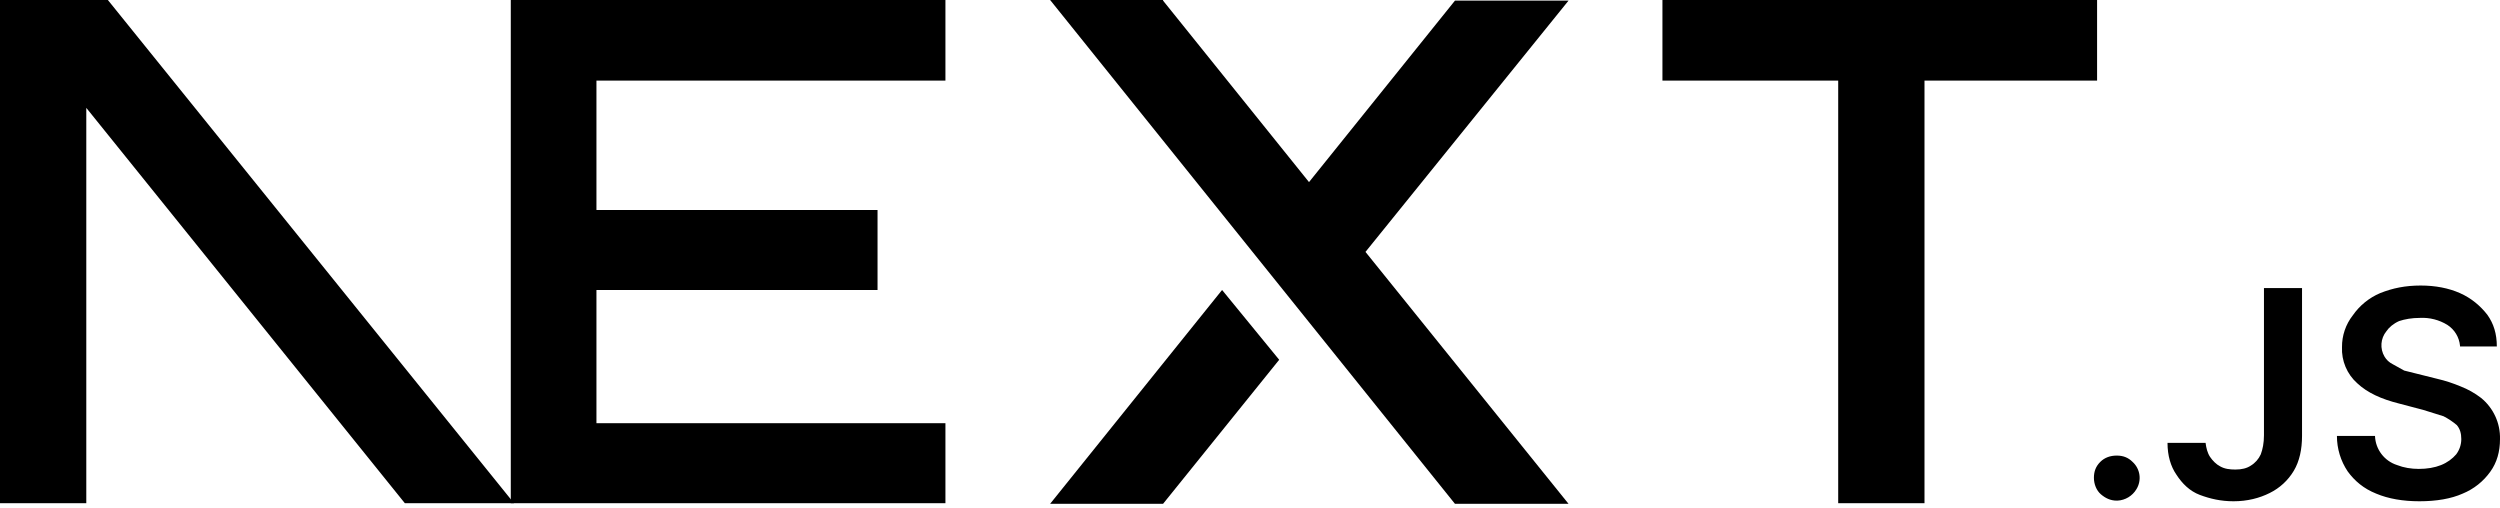
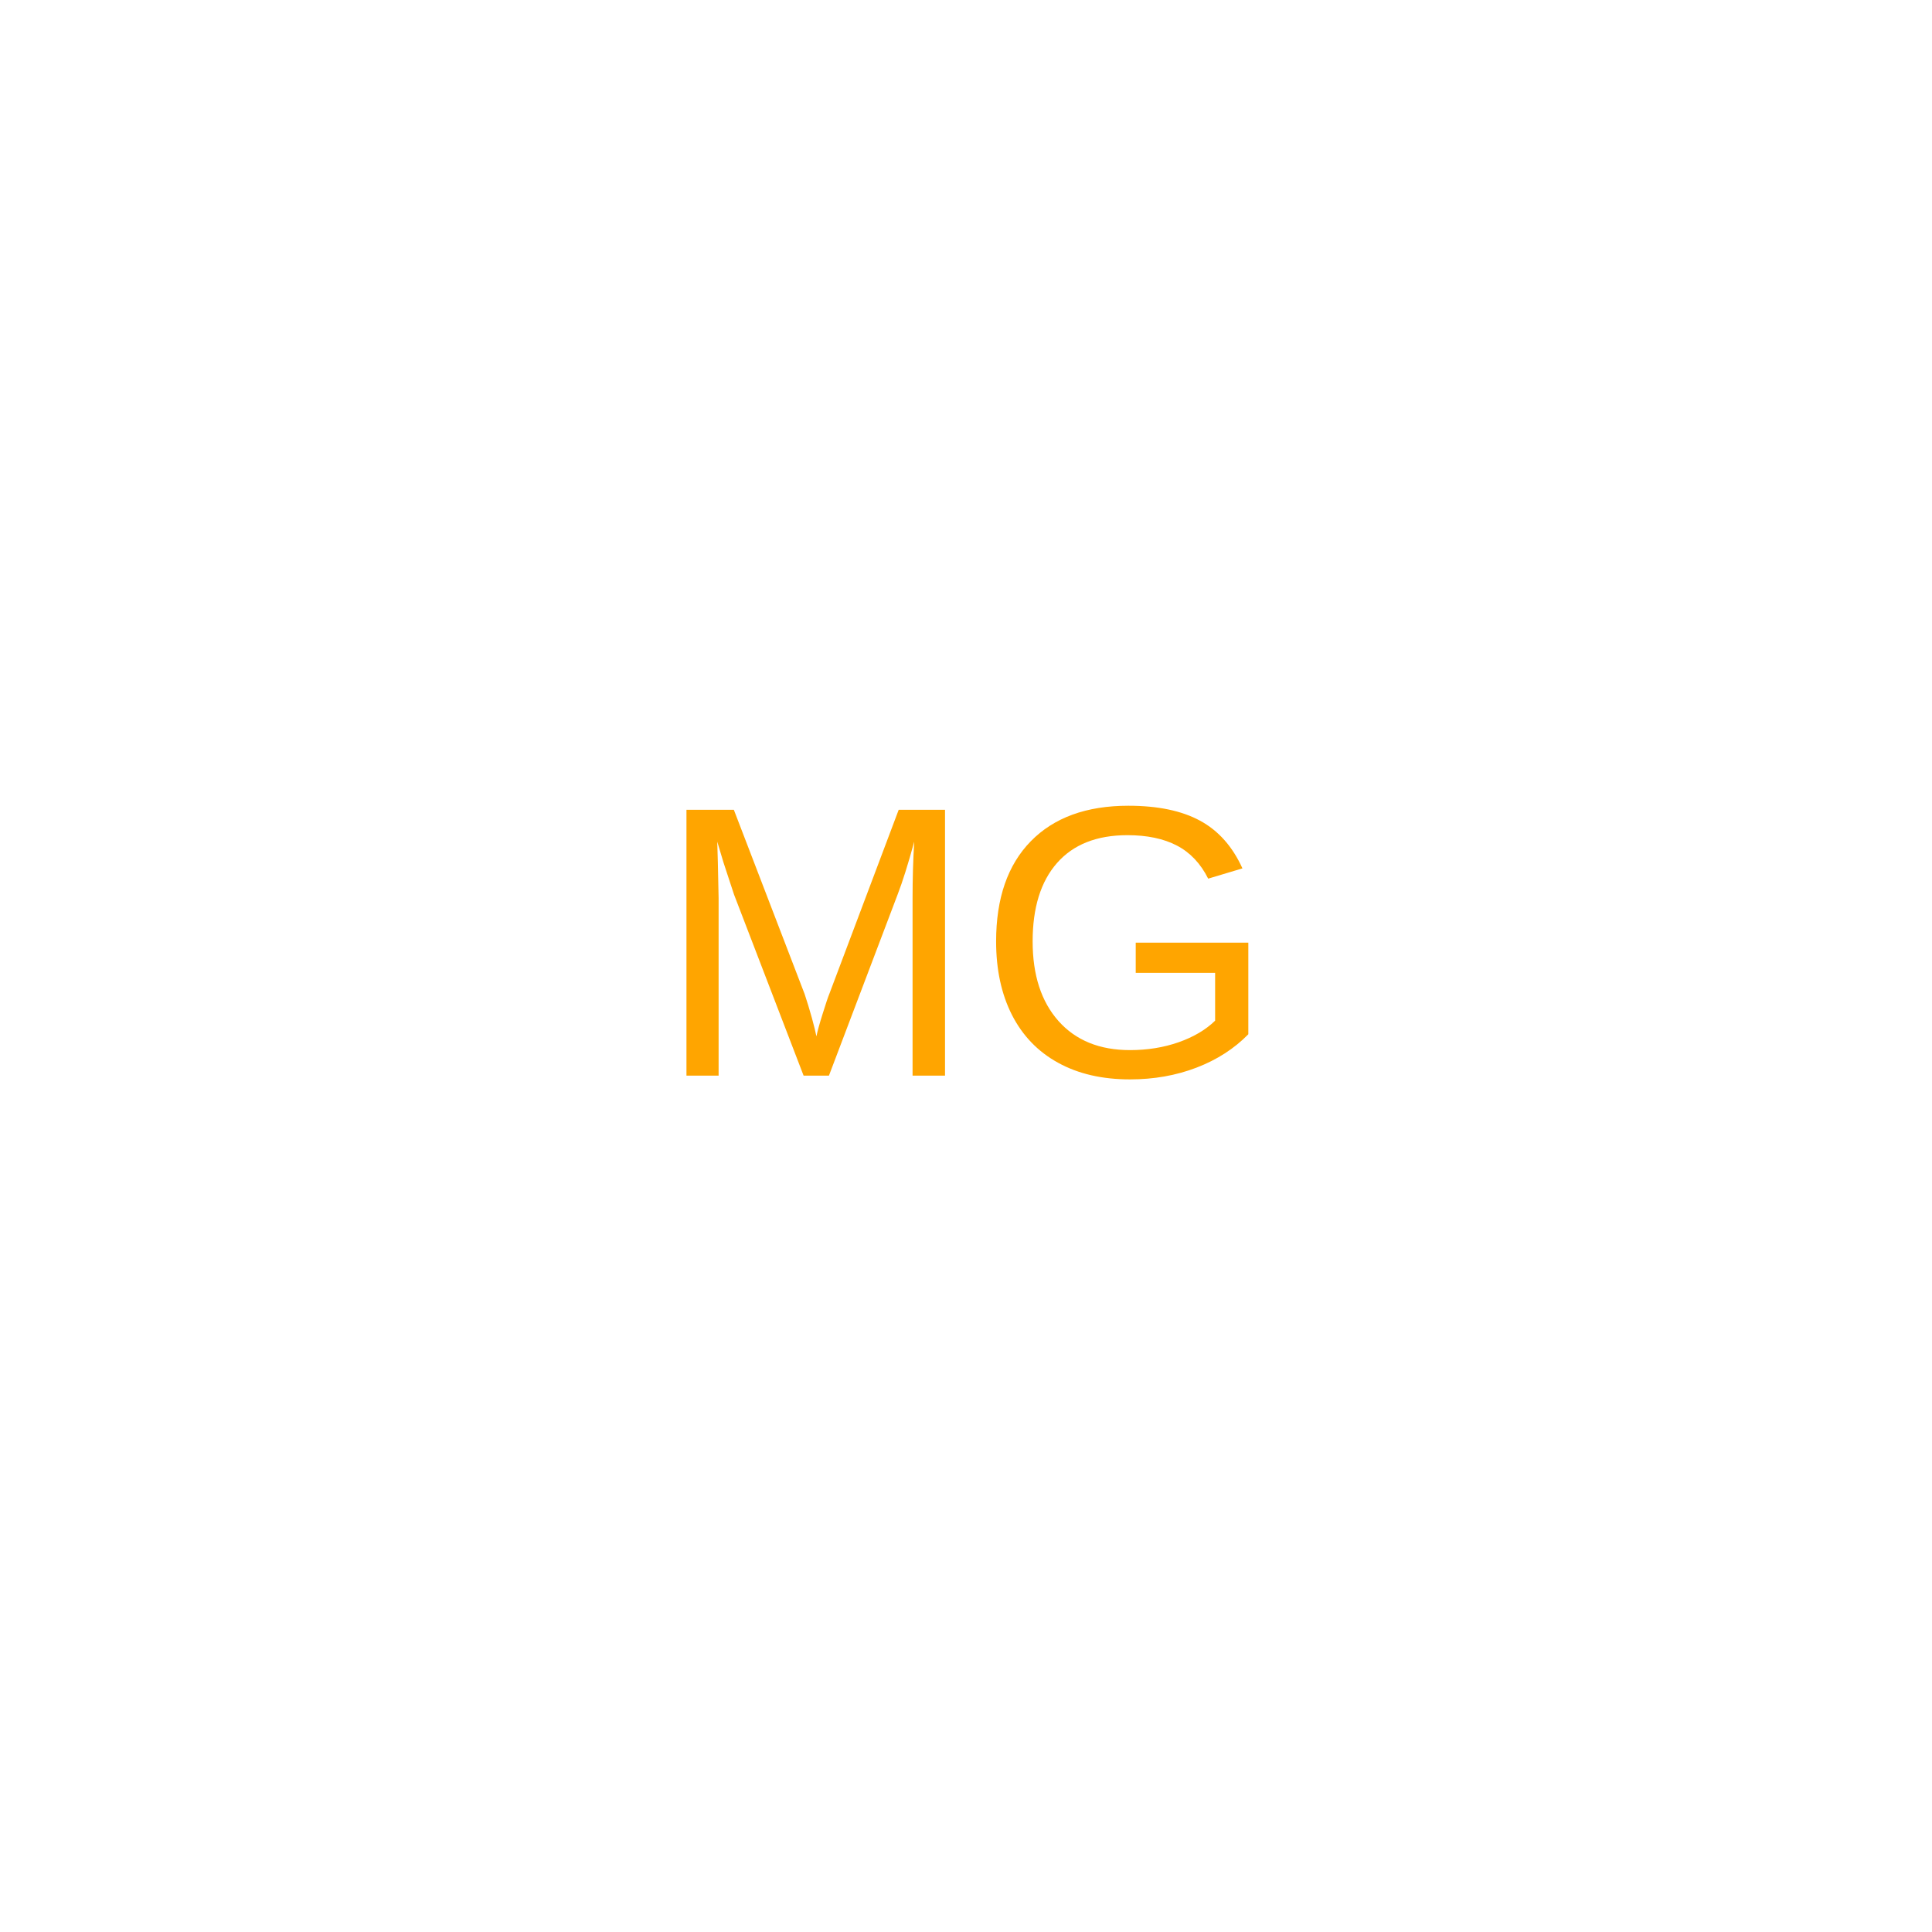
- <svg xmlns="http://www.w3.org/2000/svg" fill="none" viewBox="0 0 394 80">
-   <path fill="#000" d="M262 0h68.5v12.7h-27.2v66.6h-13.6V12.7H262V0ZM149 0v12.7H94v20.4h44.3v12.6H94v21h55v12.6H80.5V0h68.7zm34.3 0h-17.8l63.8 79.4h17.9l-32-39.7 32-39.6h-17.9l-23 28.6-23-28.6zm18.3 56.7-9-11-27.1 33.7h17.8l18.3-22.7z" />
-   <path fill="#000" d="M81 79.3 17 0H0v79.3h13.6V17l50.2 62.3H81Zm252.6-.4c-1 0-1.8-.4-2.5-1s-1.1-1.6-1.1-2.6.3-1.8 1-2.5 1.6-1 2.6-1 1.8.3 2.5 1a3.4 3.4 0 0 1 .6 4.3 3.7 3.7 0 0 1-3 1.8zm23.2-33.5h6v23.3c0 2.1-.4 4-1.3 5.5a9.1 9.1 0 0 1-3.8 3.5c-1.6.8-3.5 1.3-5.7 1.3-2 0-3.7-.4-5.3-1s-2.8-1.8-3.7-3.2c-.9-1.3-1.4-3-1.4-5h6c.1.8.3 1.6.7 2.2s1 1.2 1.6 1.5c.7.4 1.5.5 2.4.5 1 0 1.8-.2 2.4-.6a4 4 0 0 0 1.6-1.8c.3-.8.5-1.8.5-3V45.5zm30.9 9.1a4.4 4.4 0 0 0-2-3.3 7.5 7.5 0 0 0-4.3-1.1c-1.3 0-2.4.2-3.3.5-.9.4-1.6 1-2 1.6a3.5 3.5 0 0 0-.3 4c.3.5.7.9 1.3 1.2l1.8 1 2 .5 3.2.8c1.3.3 2.5.7 3.7 1.2a13 13 0 0 1 3.2 1.8 8.1 8.1 0 0 1 3 6.5c0 2-.5 3.7-1.5 5.1a10 10 0 0 1-4.4 3.5c-1.8.8-4.1 1.2-6.8 1.2-2.6 0-4.9-.4-6.8-1.2-2-.8-3.4-2-4.5-3.5a10 10 0 0 1-1.7-5.6h6a5 5 0 0 0 3.5 4.6c1 .4 2.2.6 3.4.6 1.3 0 2.5-.2 3.5-.6 1-.4 1.8-1 2.4-1.7a4 4 0 0 0 .8-2.4c0-.9-.2-1.6-.7-2.2a11 11 0 0 0-2.1-1.4l-3.2-1-3.8-1c-2.8-.7-5-1.7-6.6-3.2a7.2 7.2 0 0 1-2.4-5.7 8 8 0 0 1 1.7-5 10 10 0 0 1 4.3-3.5c2-.8 4-1.2 6.4-1.2 2.3 0 4.4.4 6.2 1.2 1.8.8 3.2 2 4.3 3.4 1 1.4 1.5 3 1.5 5h-5.8z" />
+ <svg xmlns="http://www.w3.org/2000/svg" width="200" height="200" viewBox="0 0 200 200">
+   <text x="50%" y="50%" text-anchor="middle" dominant-baseline="middle" font-family="Arial" font-size="40" fill="orange">MG</text>
</svg>
